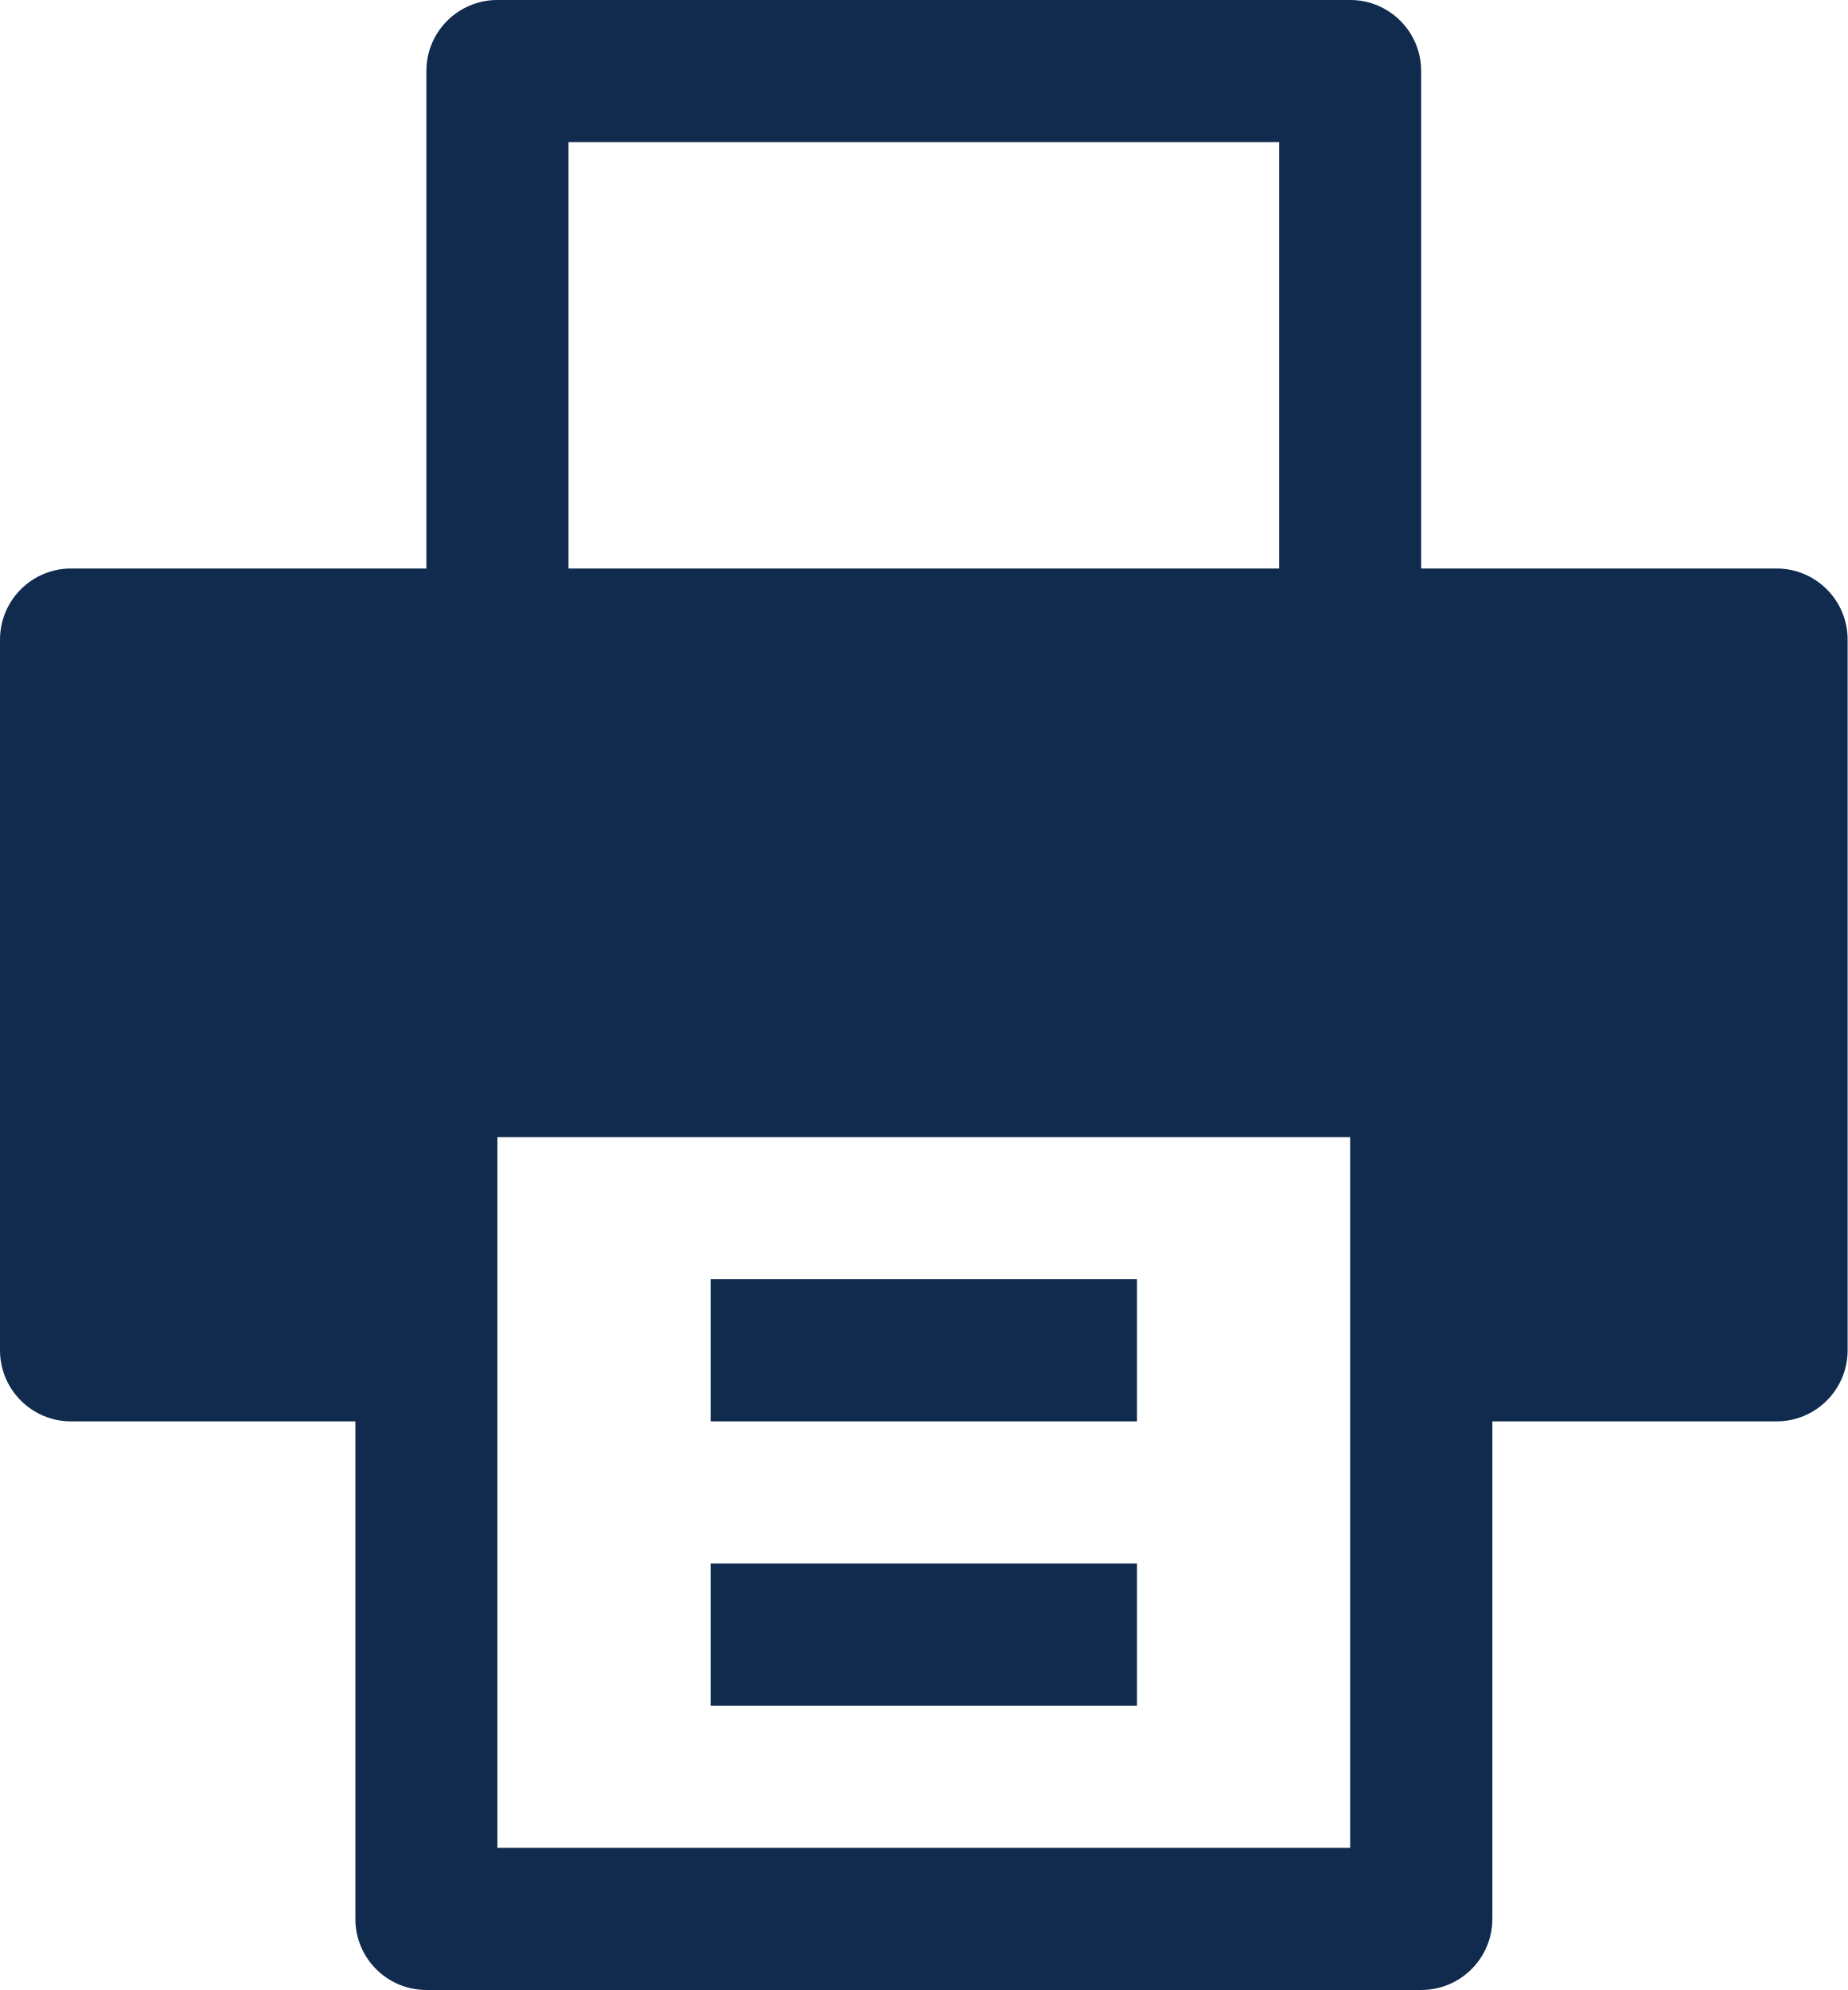
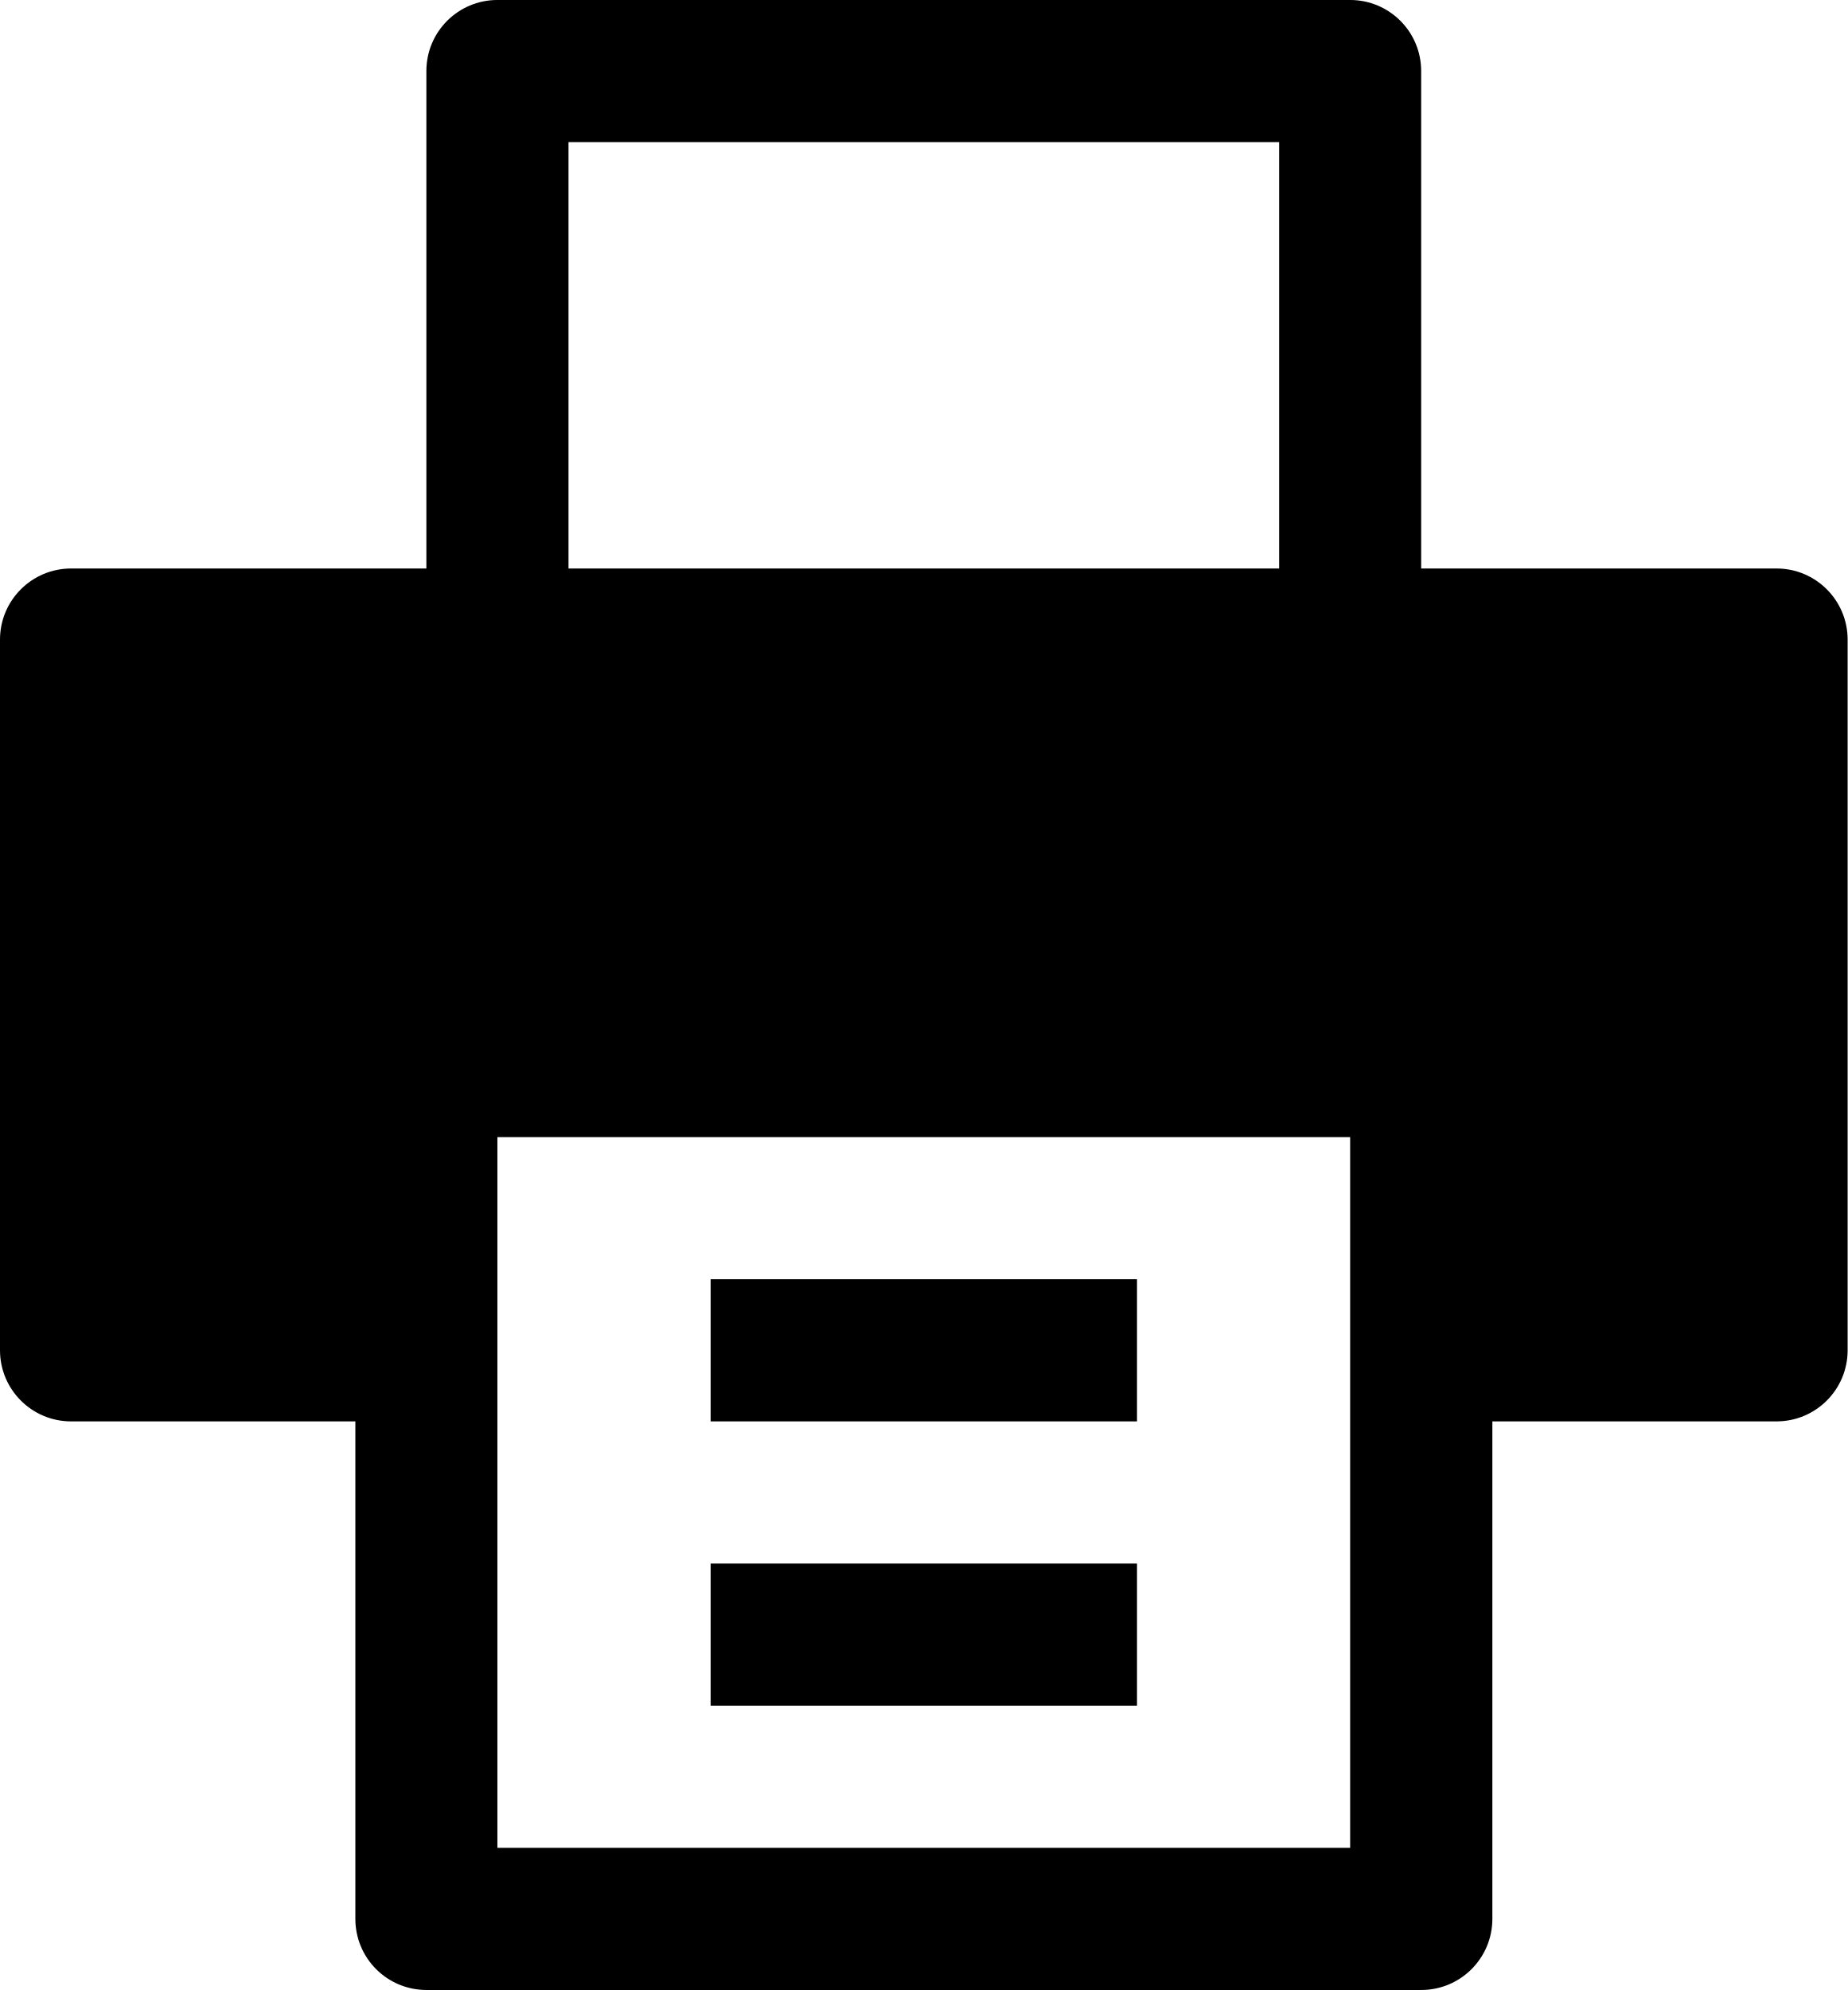
- <svg xmlns="http://www.w3.org/2000/svg" id="print" width="19.2" height="20.677" viewBox="0 0 19.2 20.677">
-   <path id="Path_695" data-name="Path 695" d="M443.868,2144.806a.738.738,0,0,1,.738-.738h8.862a.738.738,0,0,1,.738.738v5.169H457.9a.739.739,0,0,1,.738.739v7.384a.739.739,0,0,1-.738.739h-2.954v5.169a.739.739,0,0,1-.739.739H443.868a.738.738,0,0,1-.738-.739v-5.169h-2.954a.739.739,0,0,1-.739-.739v-7.384a.739.739,0,0,1,.739-.739h3.692Zm8.862.739v4.43h-7.385v-4.43Zm-5.908,13.292h4.431v-1.477h-4.431Zm4.431,2.954h-4.431v-1.477h4.431Zm-6.647,1.477v-7.385h8.862v7.385Z" transform="translate(-439.437 -2144.068)" fill="#102b4e" fill-rule="evenodd" />
+ <svg xmlns="http://www.w3.org/2000/svg" id="print" viewBox="0 0 19.2 20.677">
+   <path id="Path_695" data-name="Path 695" d="M443.868,2144.806a.738.738,0,0,1,.738-.738h8.862a.738.738,0,0,1,.738.738v5.169H457.9a.739.739,0,0,1,.738.739v7.384a.739.739,0,0,1-.738.739h-2.954v5.169a.739.739,0,0,1-.739.739H443.868a.738.738,0,0,1-.738-.739v-5.169h-2.954a.739.739,0,0,1-.739-.739v-7.384a.739.739,0,0,1,.739-.739h3.692Zm8.862.739v4.43h-7.385v-4.43Zm-5.908,13.292h4.431v-1.477h-4.431Zm4.431,2.954h-4.431v-1.477h4.431Zm-6.647,1.477v-7.385h8.862v7.385Z" transform="translate(-439.437 -2144.068)" fill-rule="evenodd" />
</svg>
